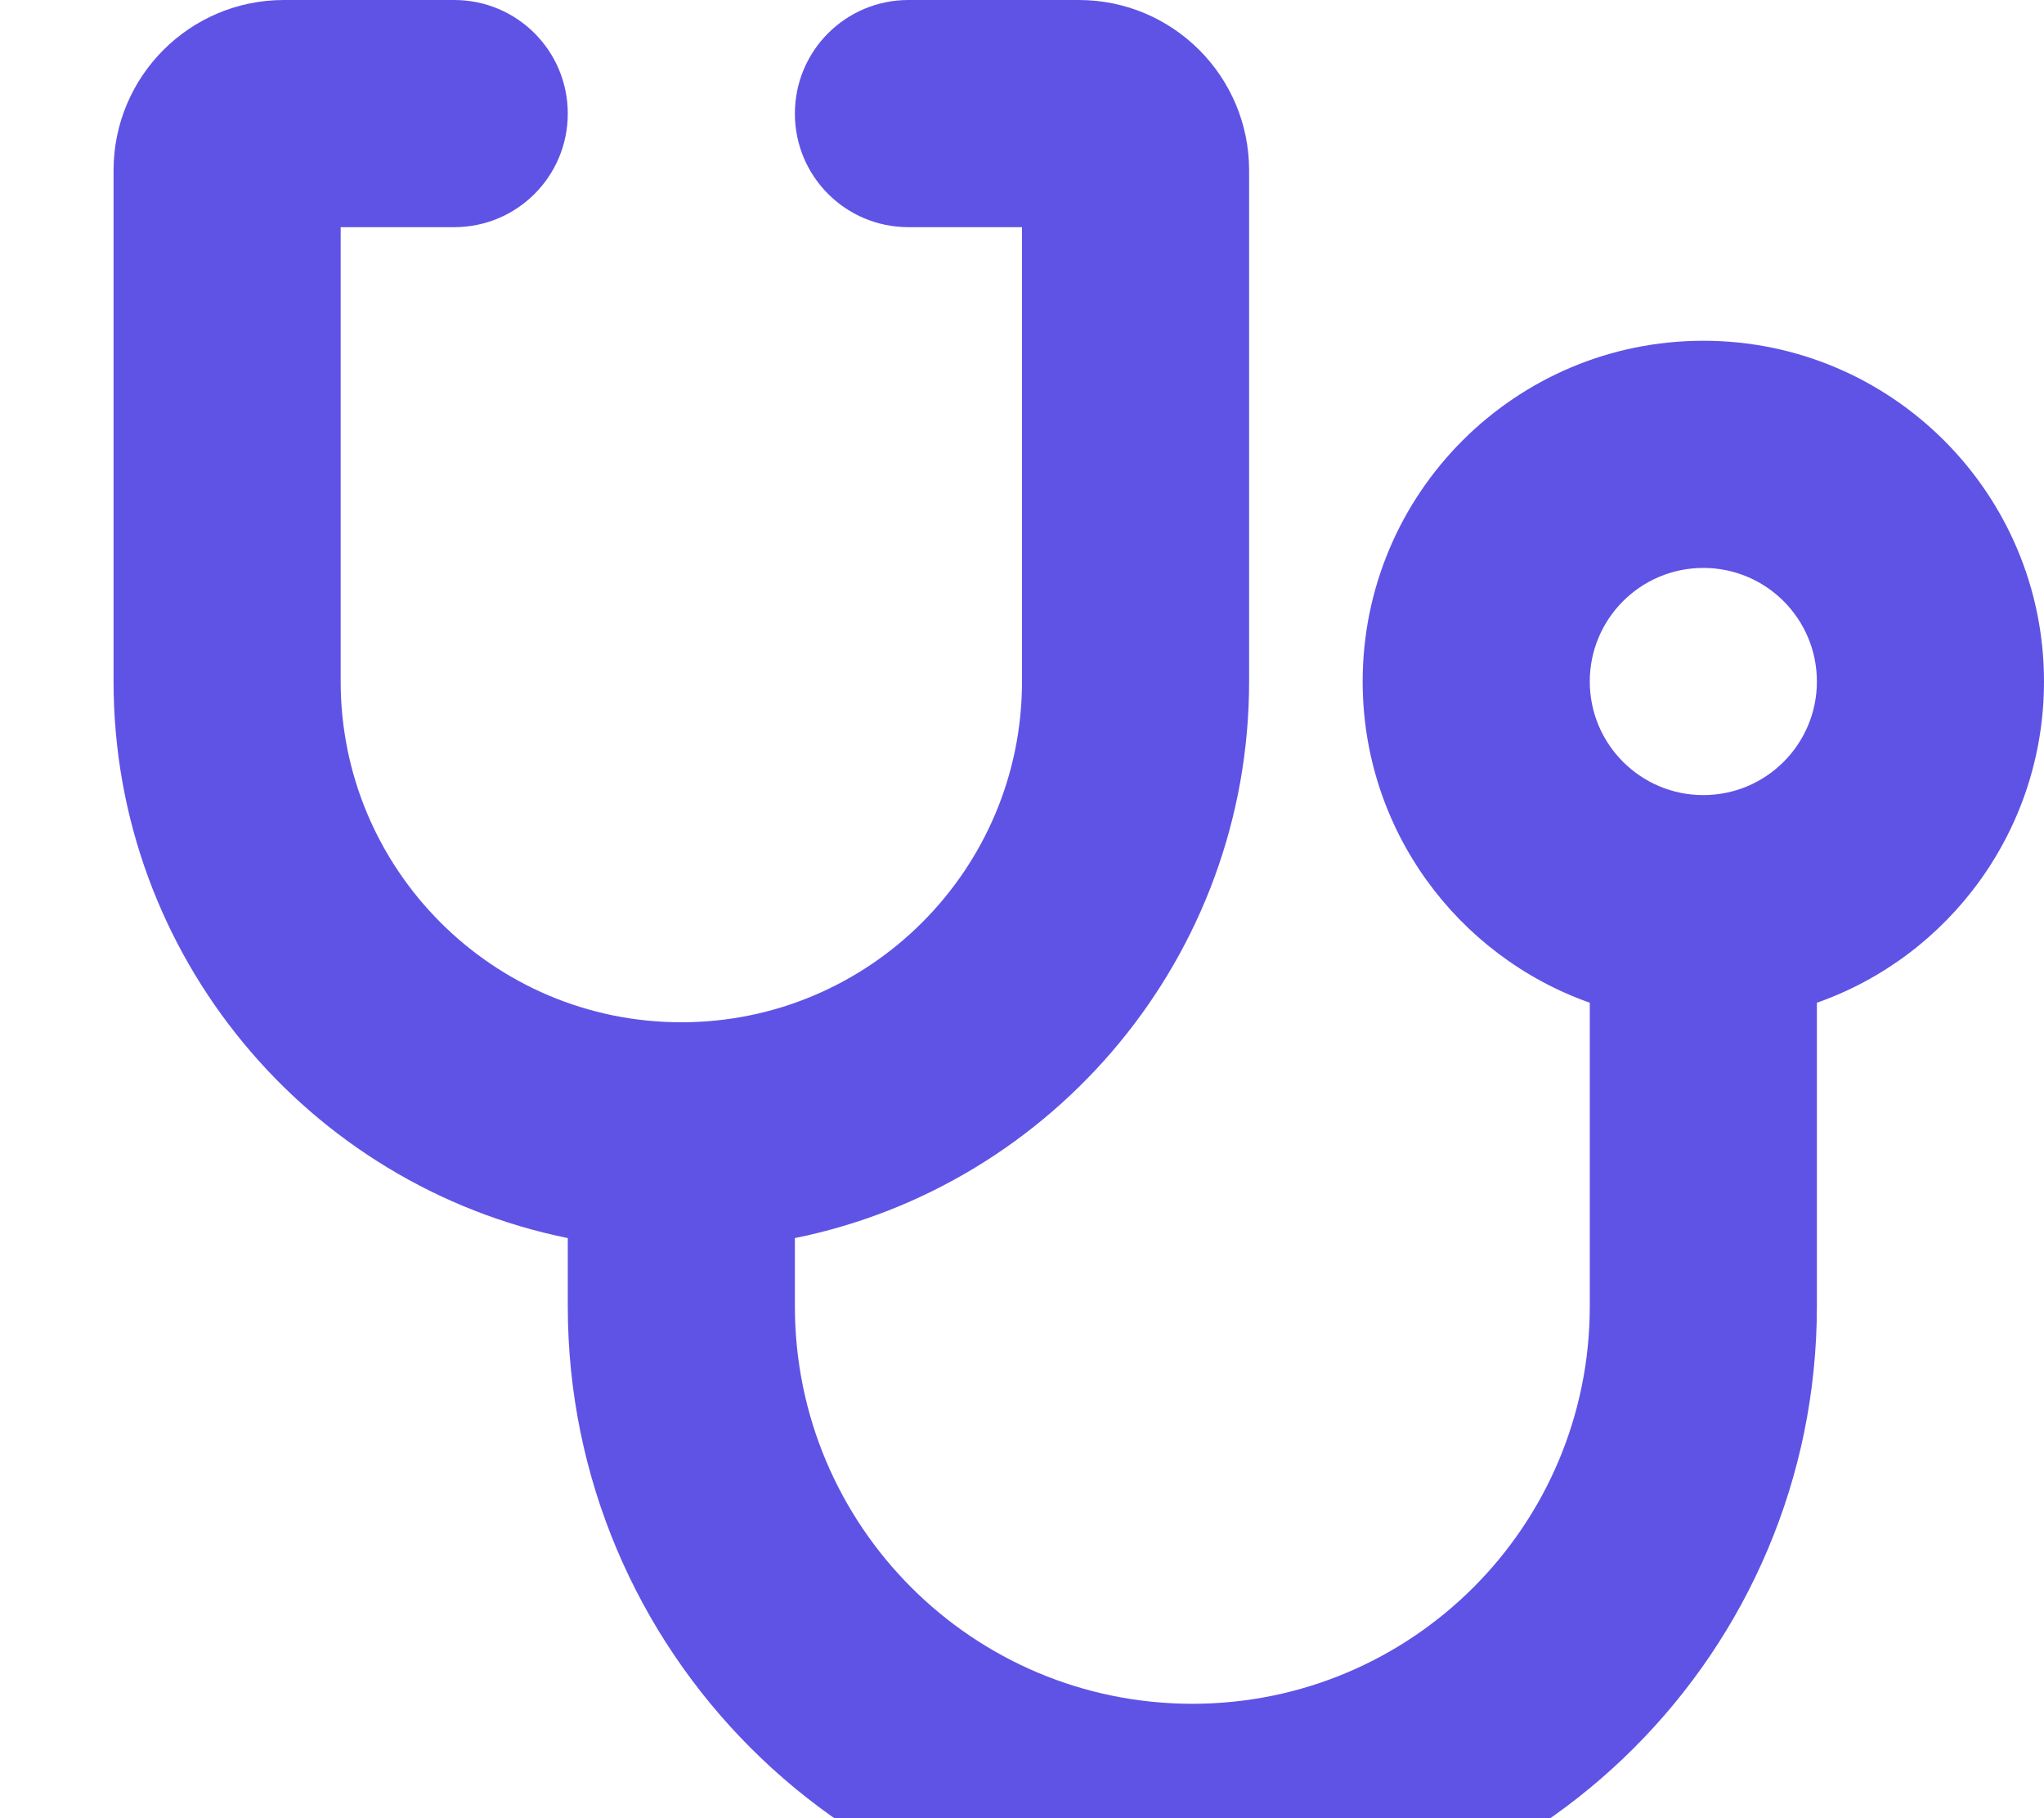
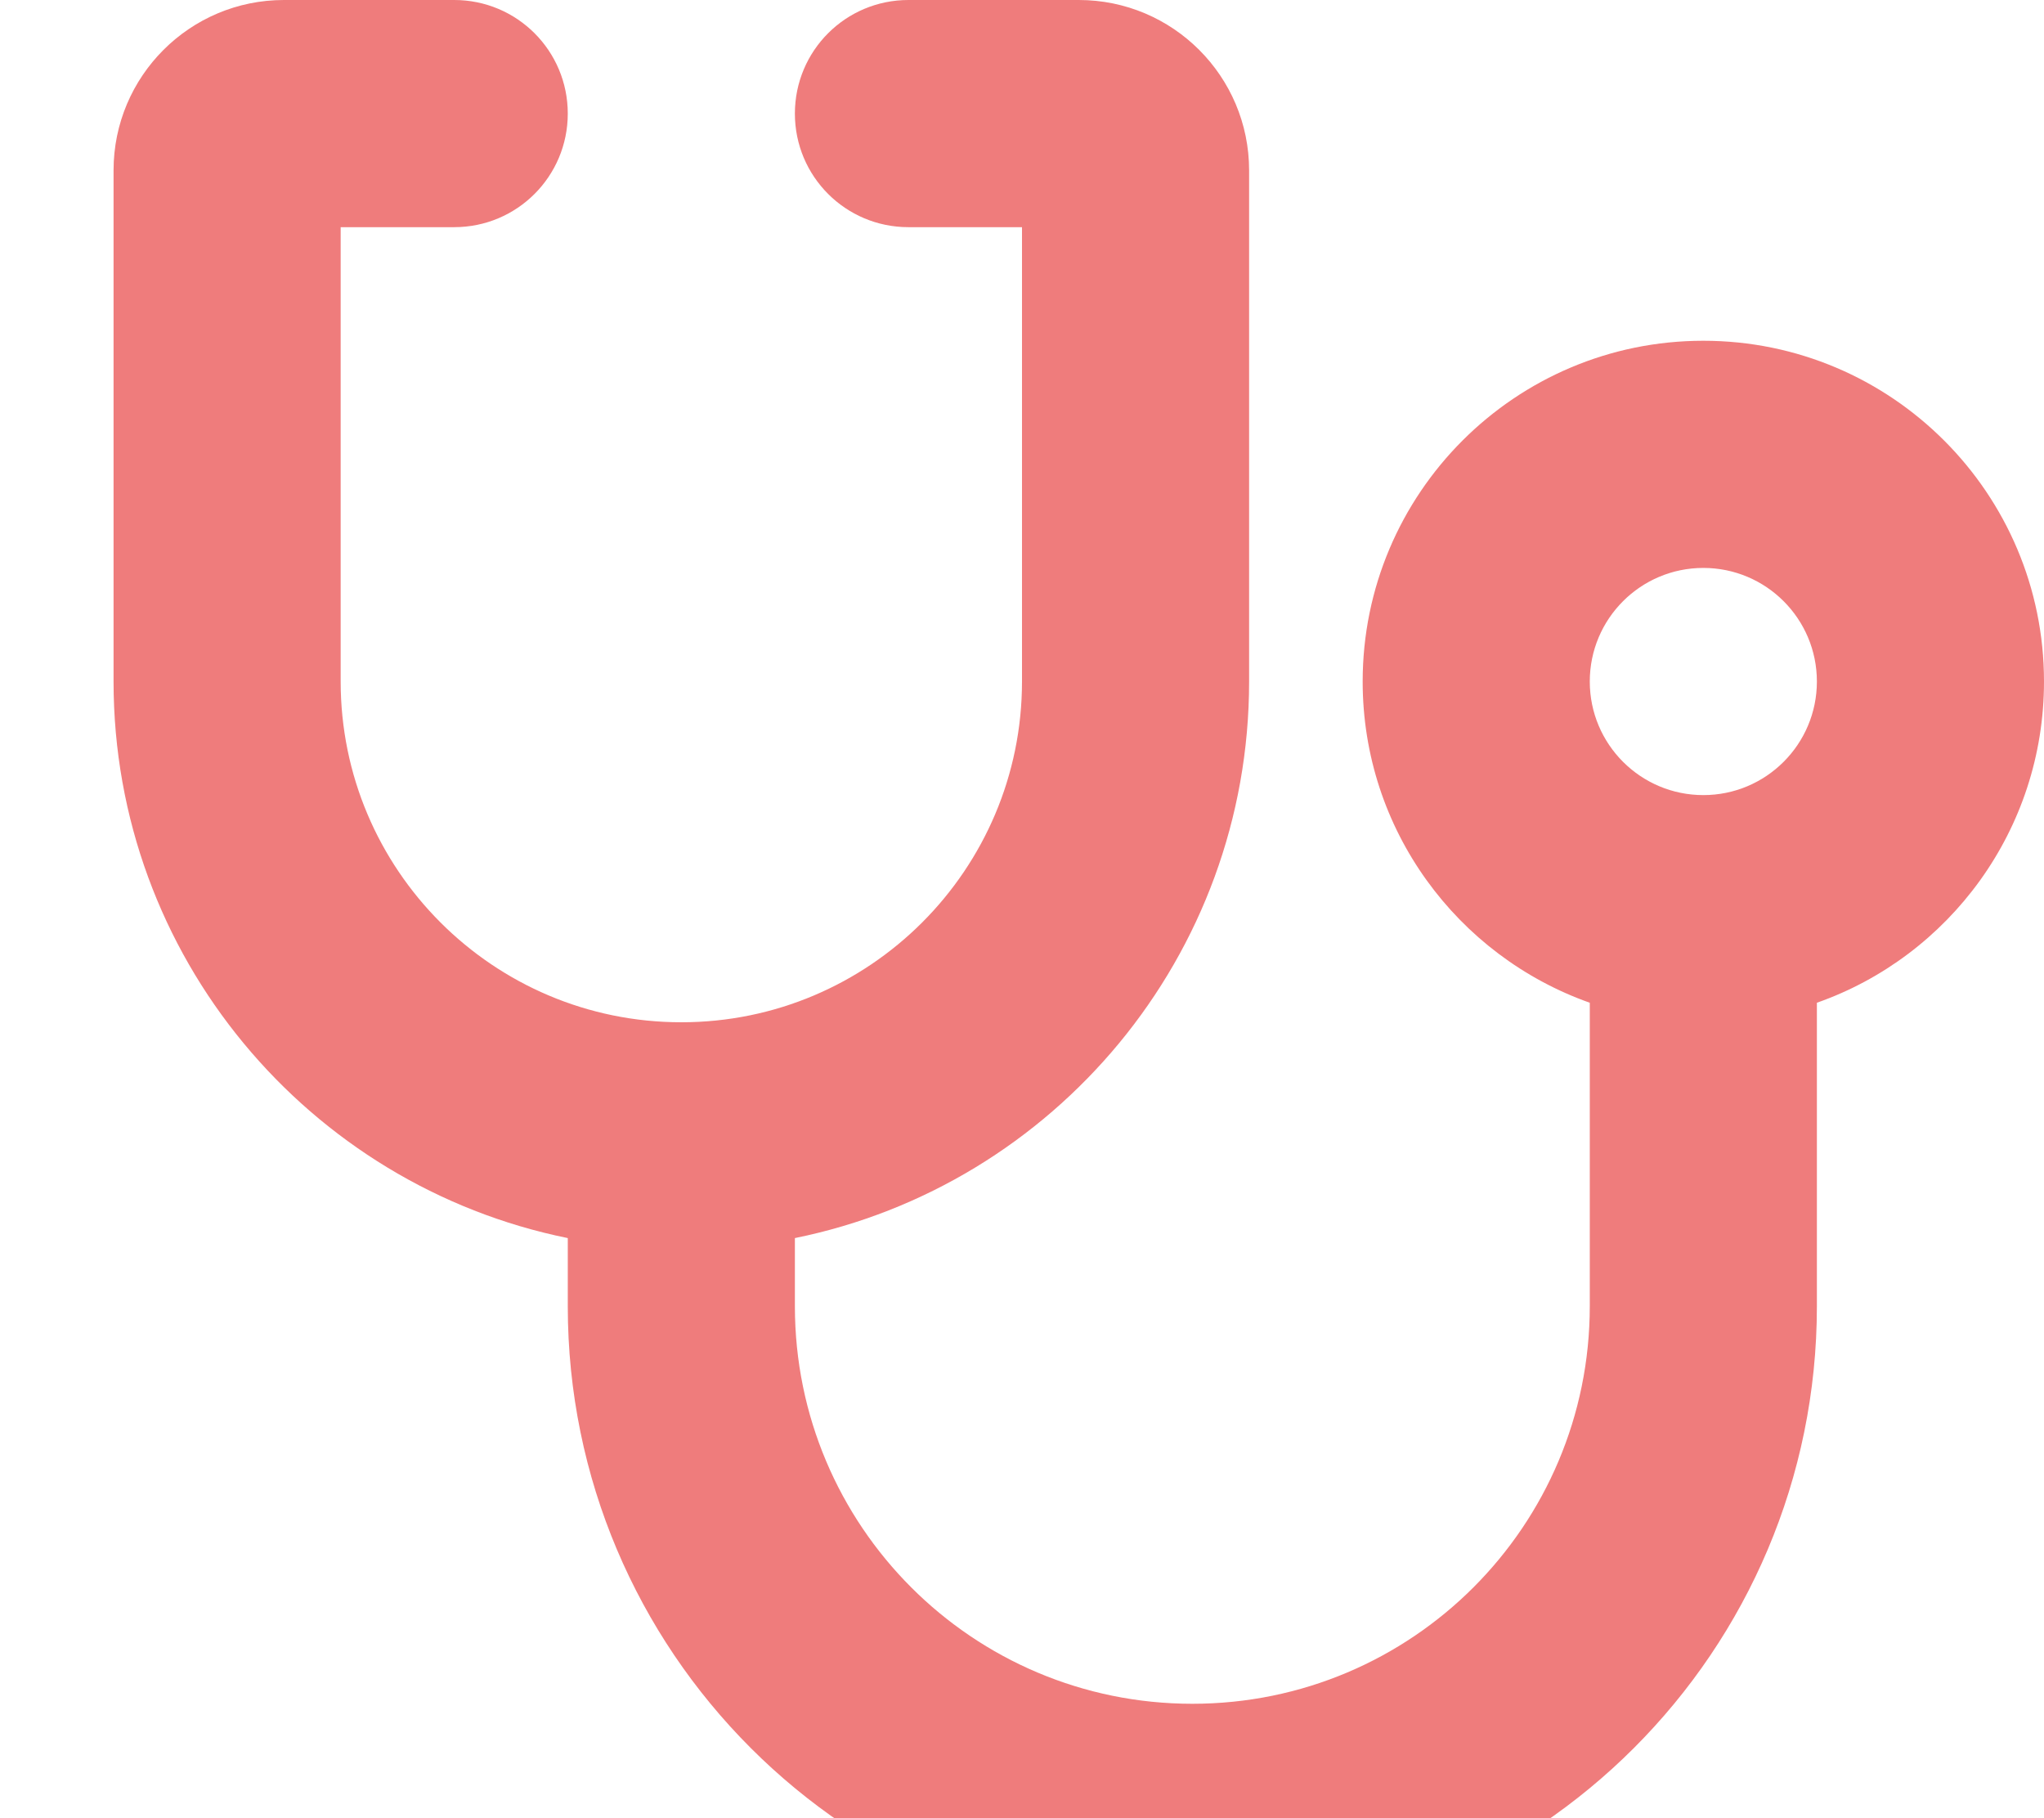
<svg xmlns="http://www.w3.org/2000/svg" viewBox="0 0 576 512">
-   <path fill="#5f53e5" d="M32 48C32 21.5 53.5 0 80 0l48 0c17.7 0 32 14.3 32 32s-14.3 32-32 32l-32 0 0 128c0 53 43 96 96 96s96-43 96-96l0-128-32 0c-17.7 0-32-14.3-32-32S238.3 0 256 0l48 0c26.5 0 48 21.5 48 48l0 144c0 77.4-55 142-128 156.8l0 19.2c0 61.9 50.1 112 112 112s112-50.1 112-112l0-85.5c-37.3-13.2-64-48.7-64-90.5 0-53 43-96 96-96s96 43 96 96c0 41.8-26.7 77.4-64 90.5l0 85.5c0 97.2-78.8 176-176 176S160 465.2 160 368l0-19.2C87 334 32 269.4 32 192L32 48zM480 224a32 32 0 1 0 0-64 32 32 0 1 0 0 64z" />
+   <path fill="#EF7C7C" d="M32 48C32 21.5 53.5 0 80 0l48 0c17.7 0 32 14.3 32 32s-14.3 32-32 32l-32 0 0 128c0 53 43 96 96 96s96-43 96-96l0-128-32 0c-17.7 0-32-14.3-32-32S238.3 0 256 0l48 0c26.5 0 48 21.5 48 48l0 144c0 77.4-55 142-128 156.8l0 19.2c0 61.9 50.1 112 112 112s112-50.1 112-112l0-85.5c-37.3-13.2-64-48.7-64-90.5 0-53 43-96 96-96s96 43 96 96c0 41.8-26.7 77.4-64 90.5l0 85.5c0 97.2-78.8 176-176 176S160 465.2 160 368l0-19.2C87 334 32 269.4 32 192L32 48zM480 224a32 32 0 1 0 0-64 32 32 0 1 0 0 64z" />
</svg>
